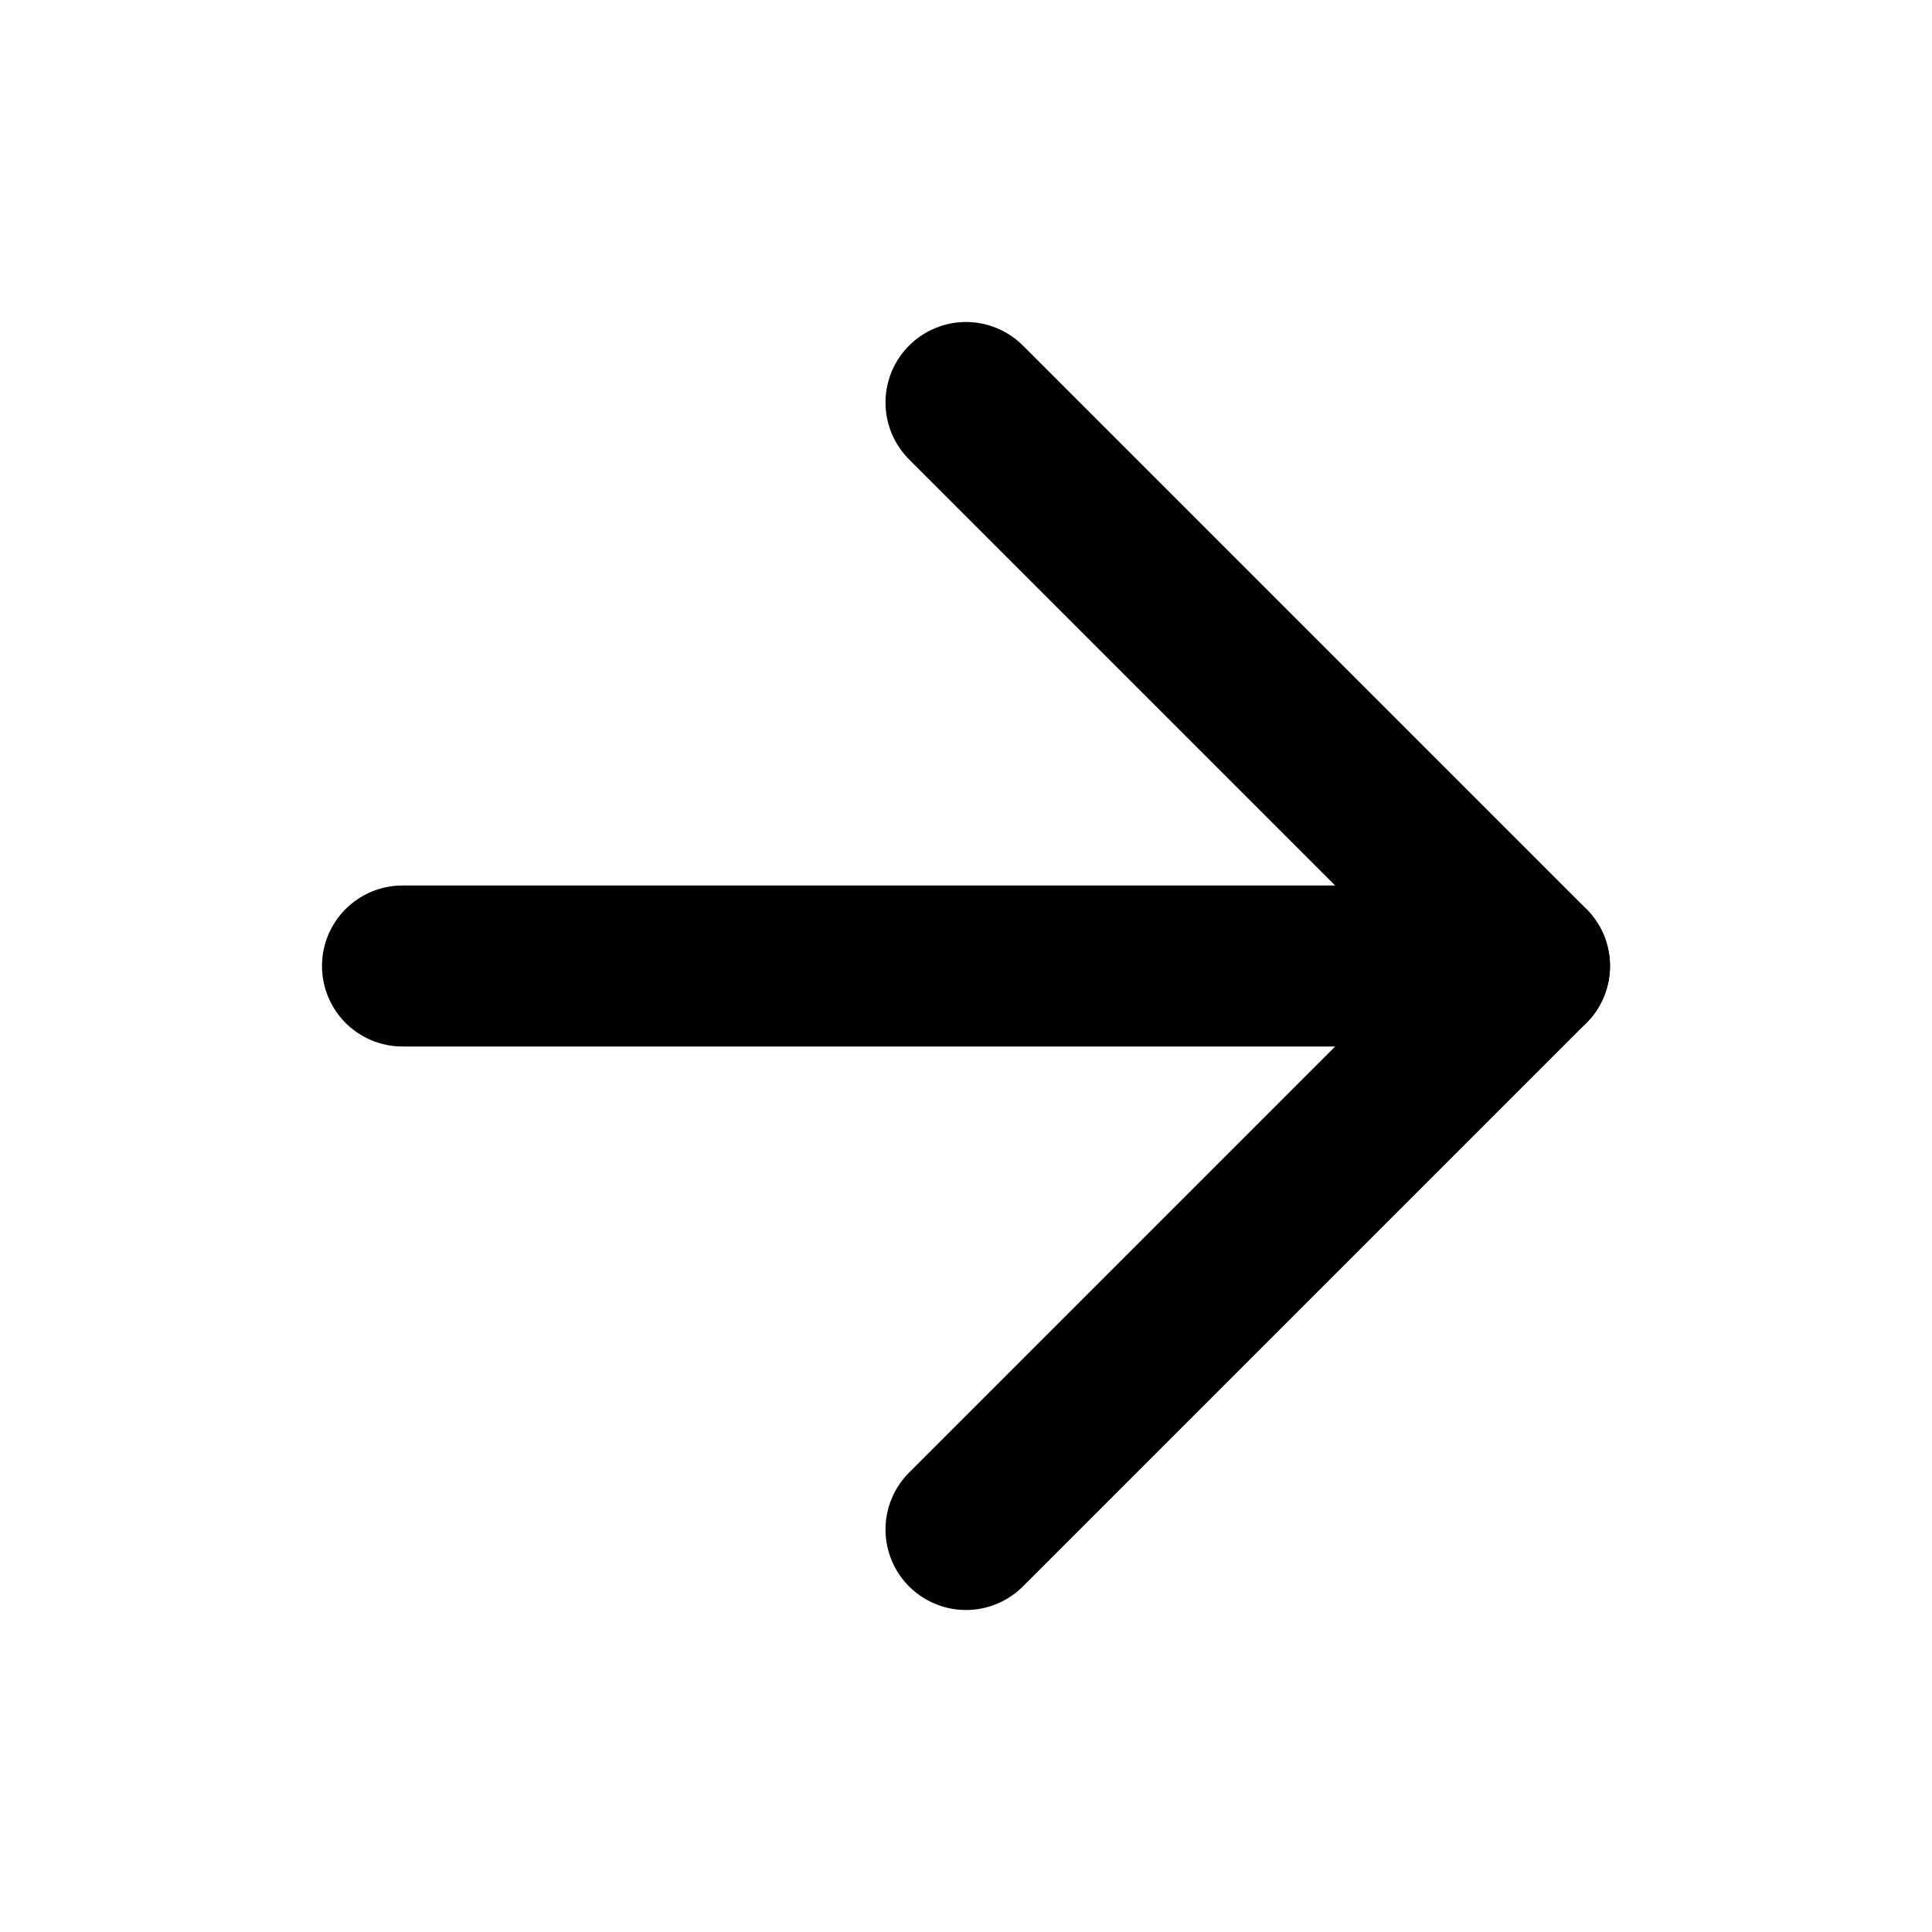
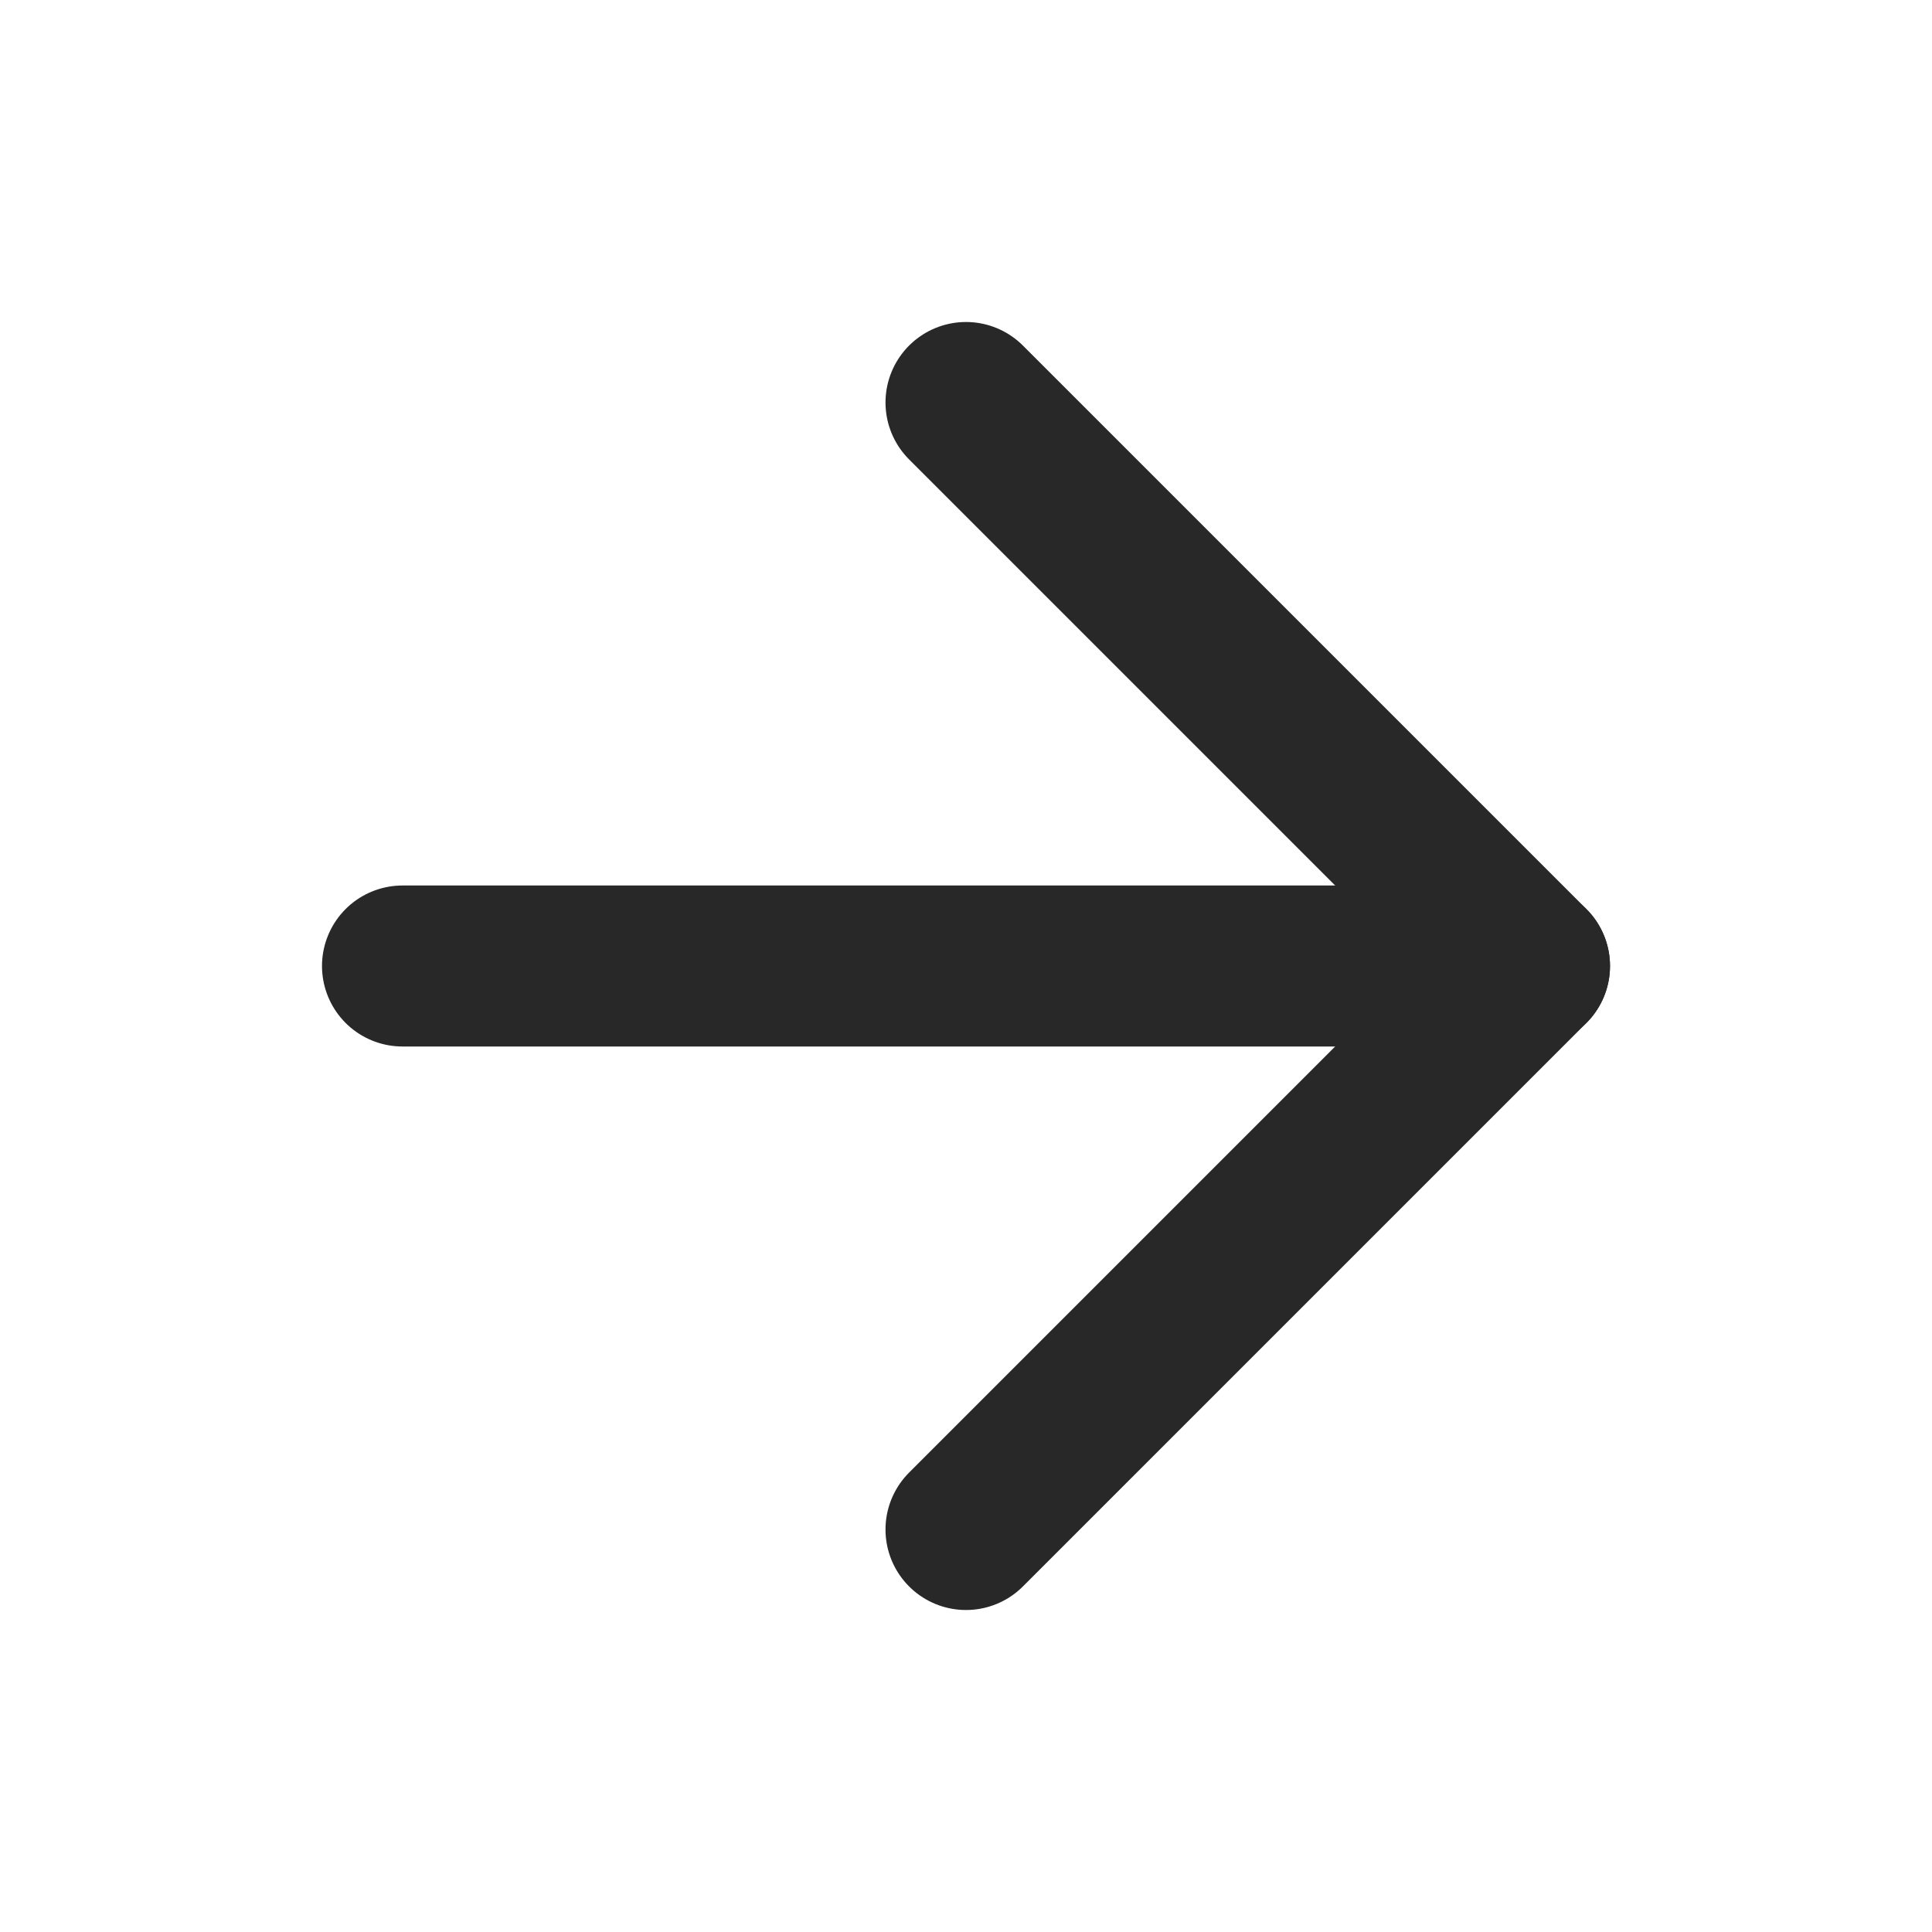
- <svg xmlns="http://www.w3.org/2000/svg" width="24" height="24" viewBox="0 0 24 24" fill="none" stroke="currentColor" stroke-width="2" stroke-linecap="round" stroke-linejoin="round" class="feather feather-arrow-right">
+ <svg xmlns="http://www.w3.org/2000/svg" width="24" height="24" viewBox="0 0 24 24" fill="none" stroke="#282828" stroke-width="2" stroke-linecap="round" stroke-linejoin="round" class="feather feather-arrow-right">
  <line x1="5" y1="12" x2="19" y2="12" />
  <polyline points="12 5 19 12 12 19" />
</svg>
